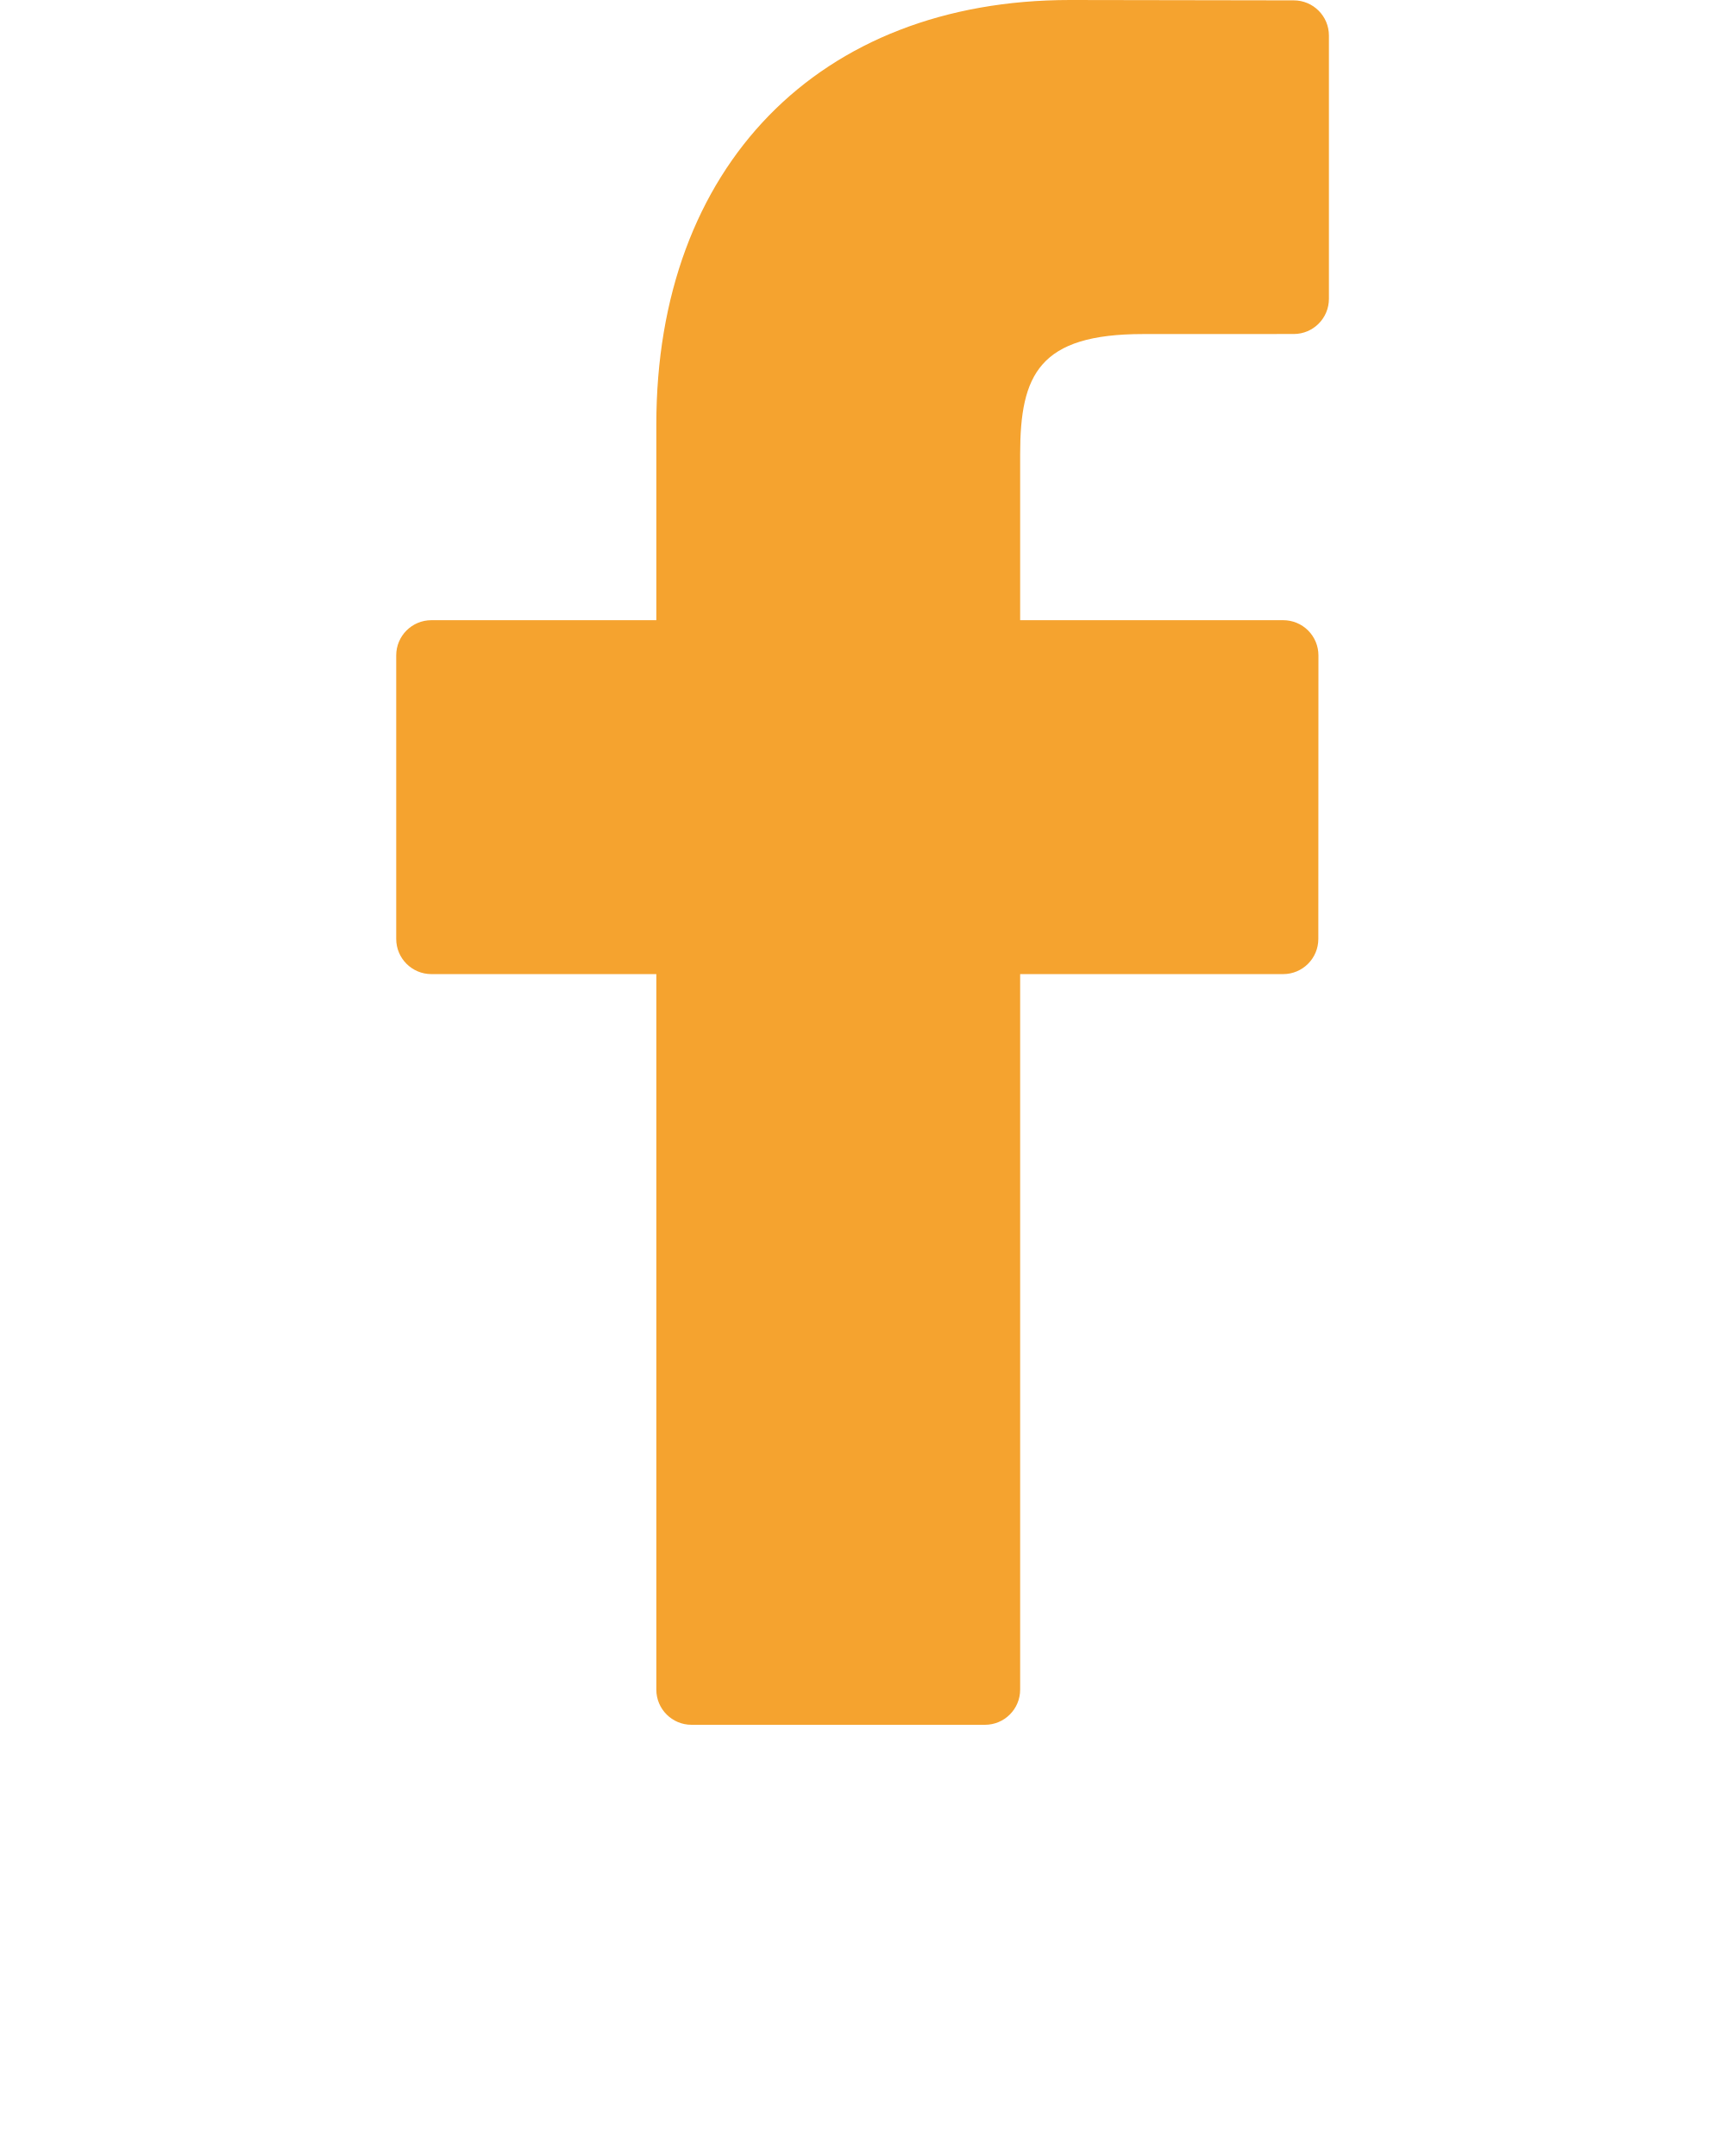
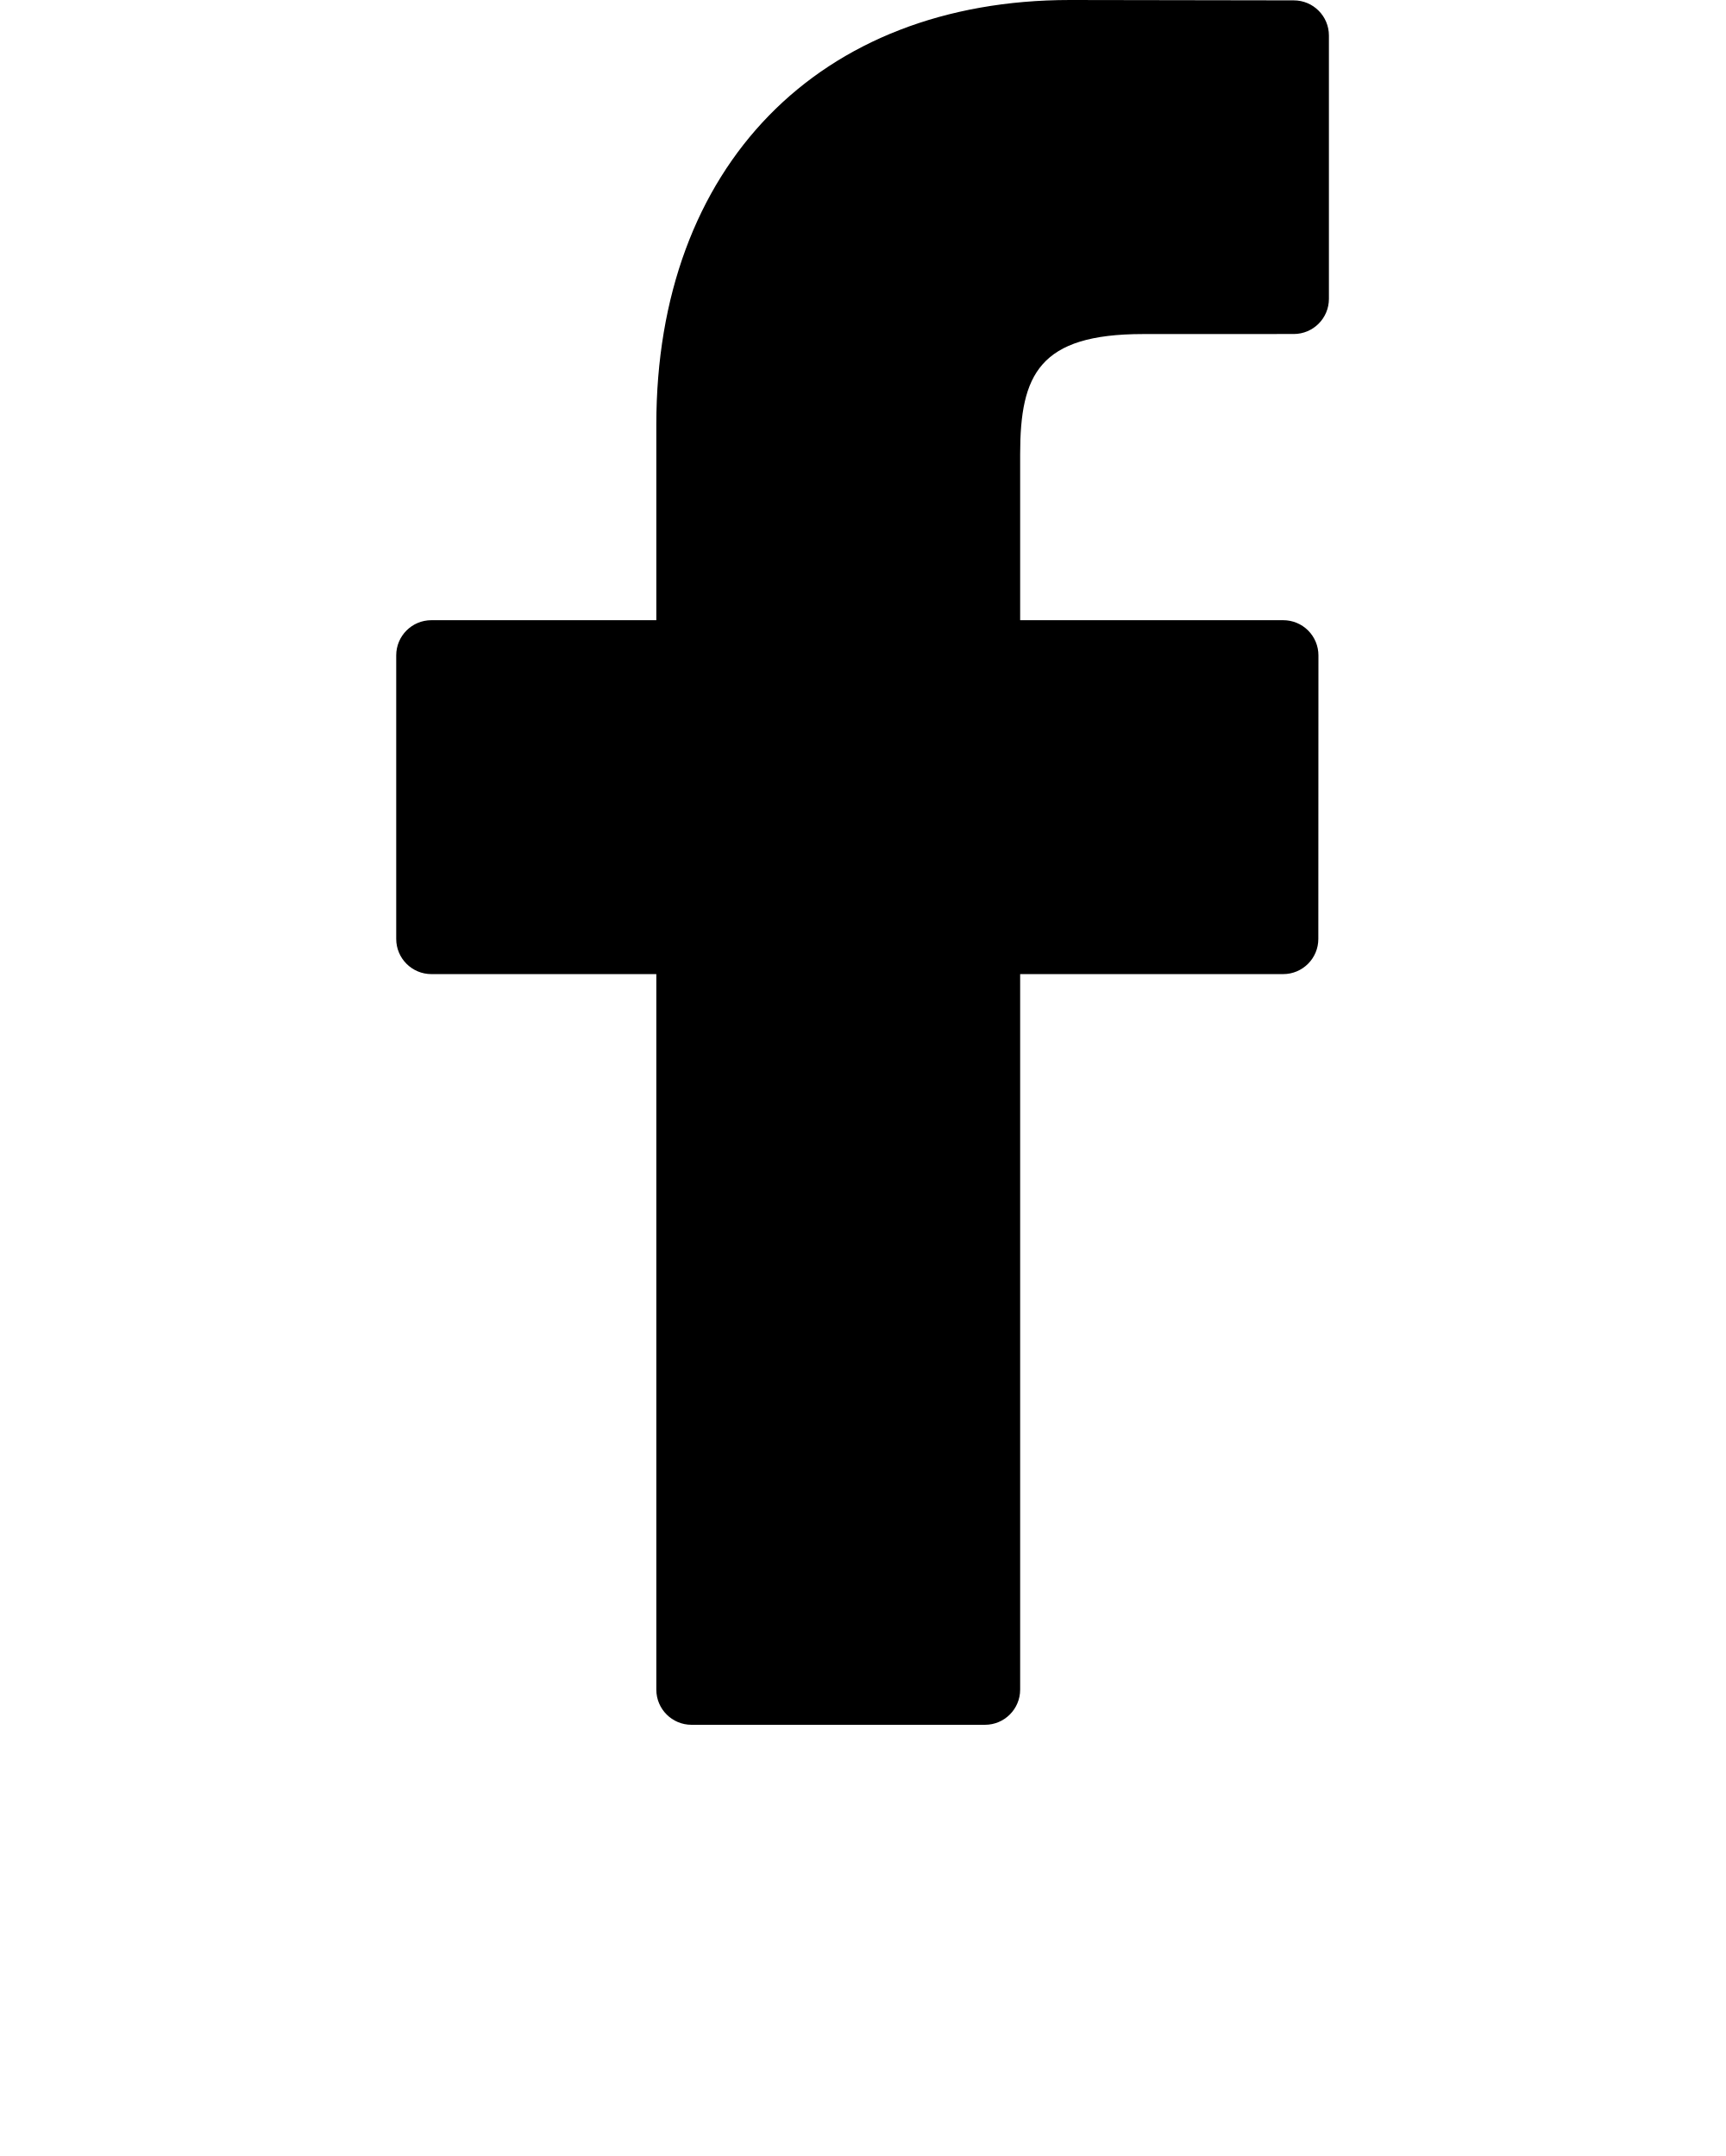
<svg xmlns="http://www.w3.org/2000/svg" version="1.1" x="0px" y="0px" viewBox="0 0 96.124 120.154" style="enable-background:new 0 0 96.124 96.123;" xml:space="preserve">
-   <g fill="#F5A32F">
+   <g fill="#000">
    <path d="M72.089,0.02L59.624,0C45.62,0,36.57,9.285,36.57,23.656v10.907H24.037c-1.083,0-1.96,0.878-1.96,1.961v15.803   c0,1.083,0.878,1.96,1.96,1.96h12.533v39.876c0,1.083,0.877,1.96,1.96,1.96h16.352c1.083,0,1.96-0.878,1.96-1.96V54.287h14.654   c1.083,0,1.96-0.877,1.96-1.96l0.006-15.803c0-0.52-0.207-1.018-0.574-1.386c-0.367-0.368-0.867-0.575-1.387-0.575H56.842v-9.246   c0-4.444,1.059-6.7,6.848-6.7l8.397-0.003c1.082,0,1.959-0.878,1.959-1.96V1.98C74.046,0.899,73.17,0.022,72.089,0.02z" />
  </g>
</svg>
